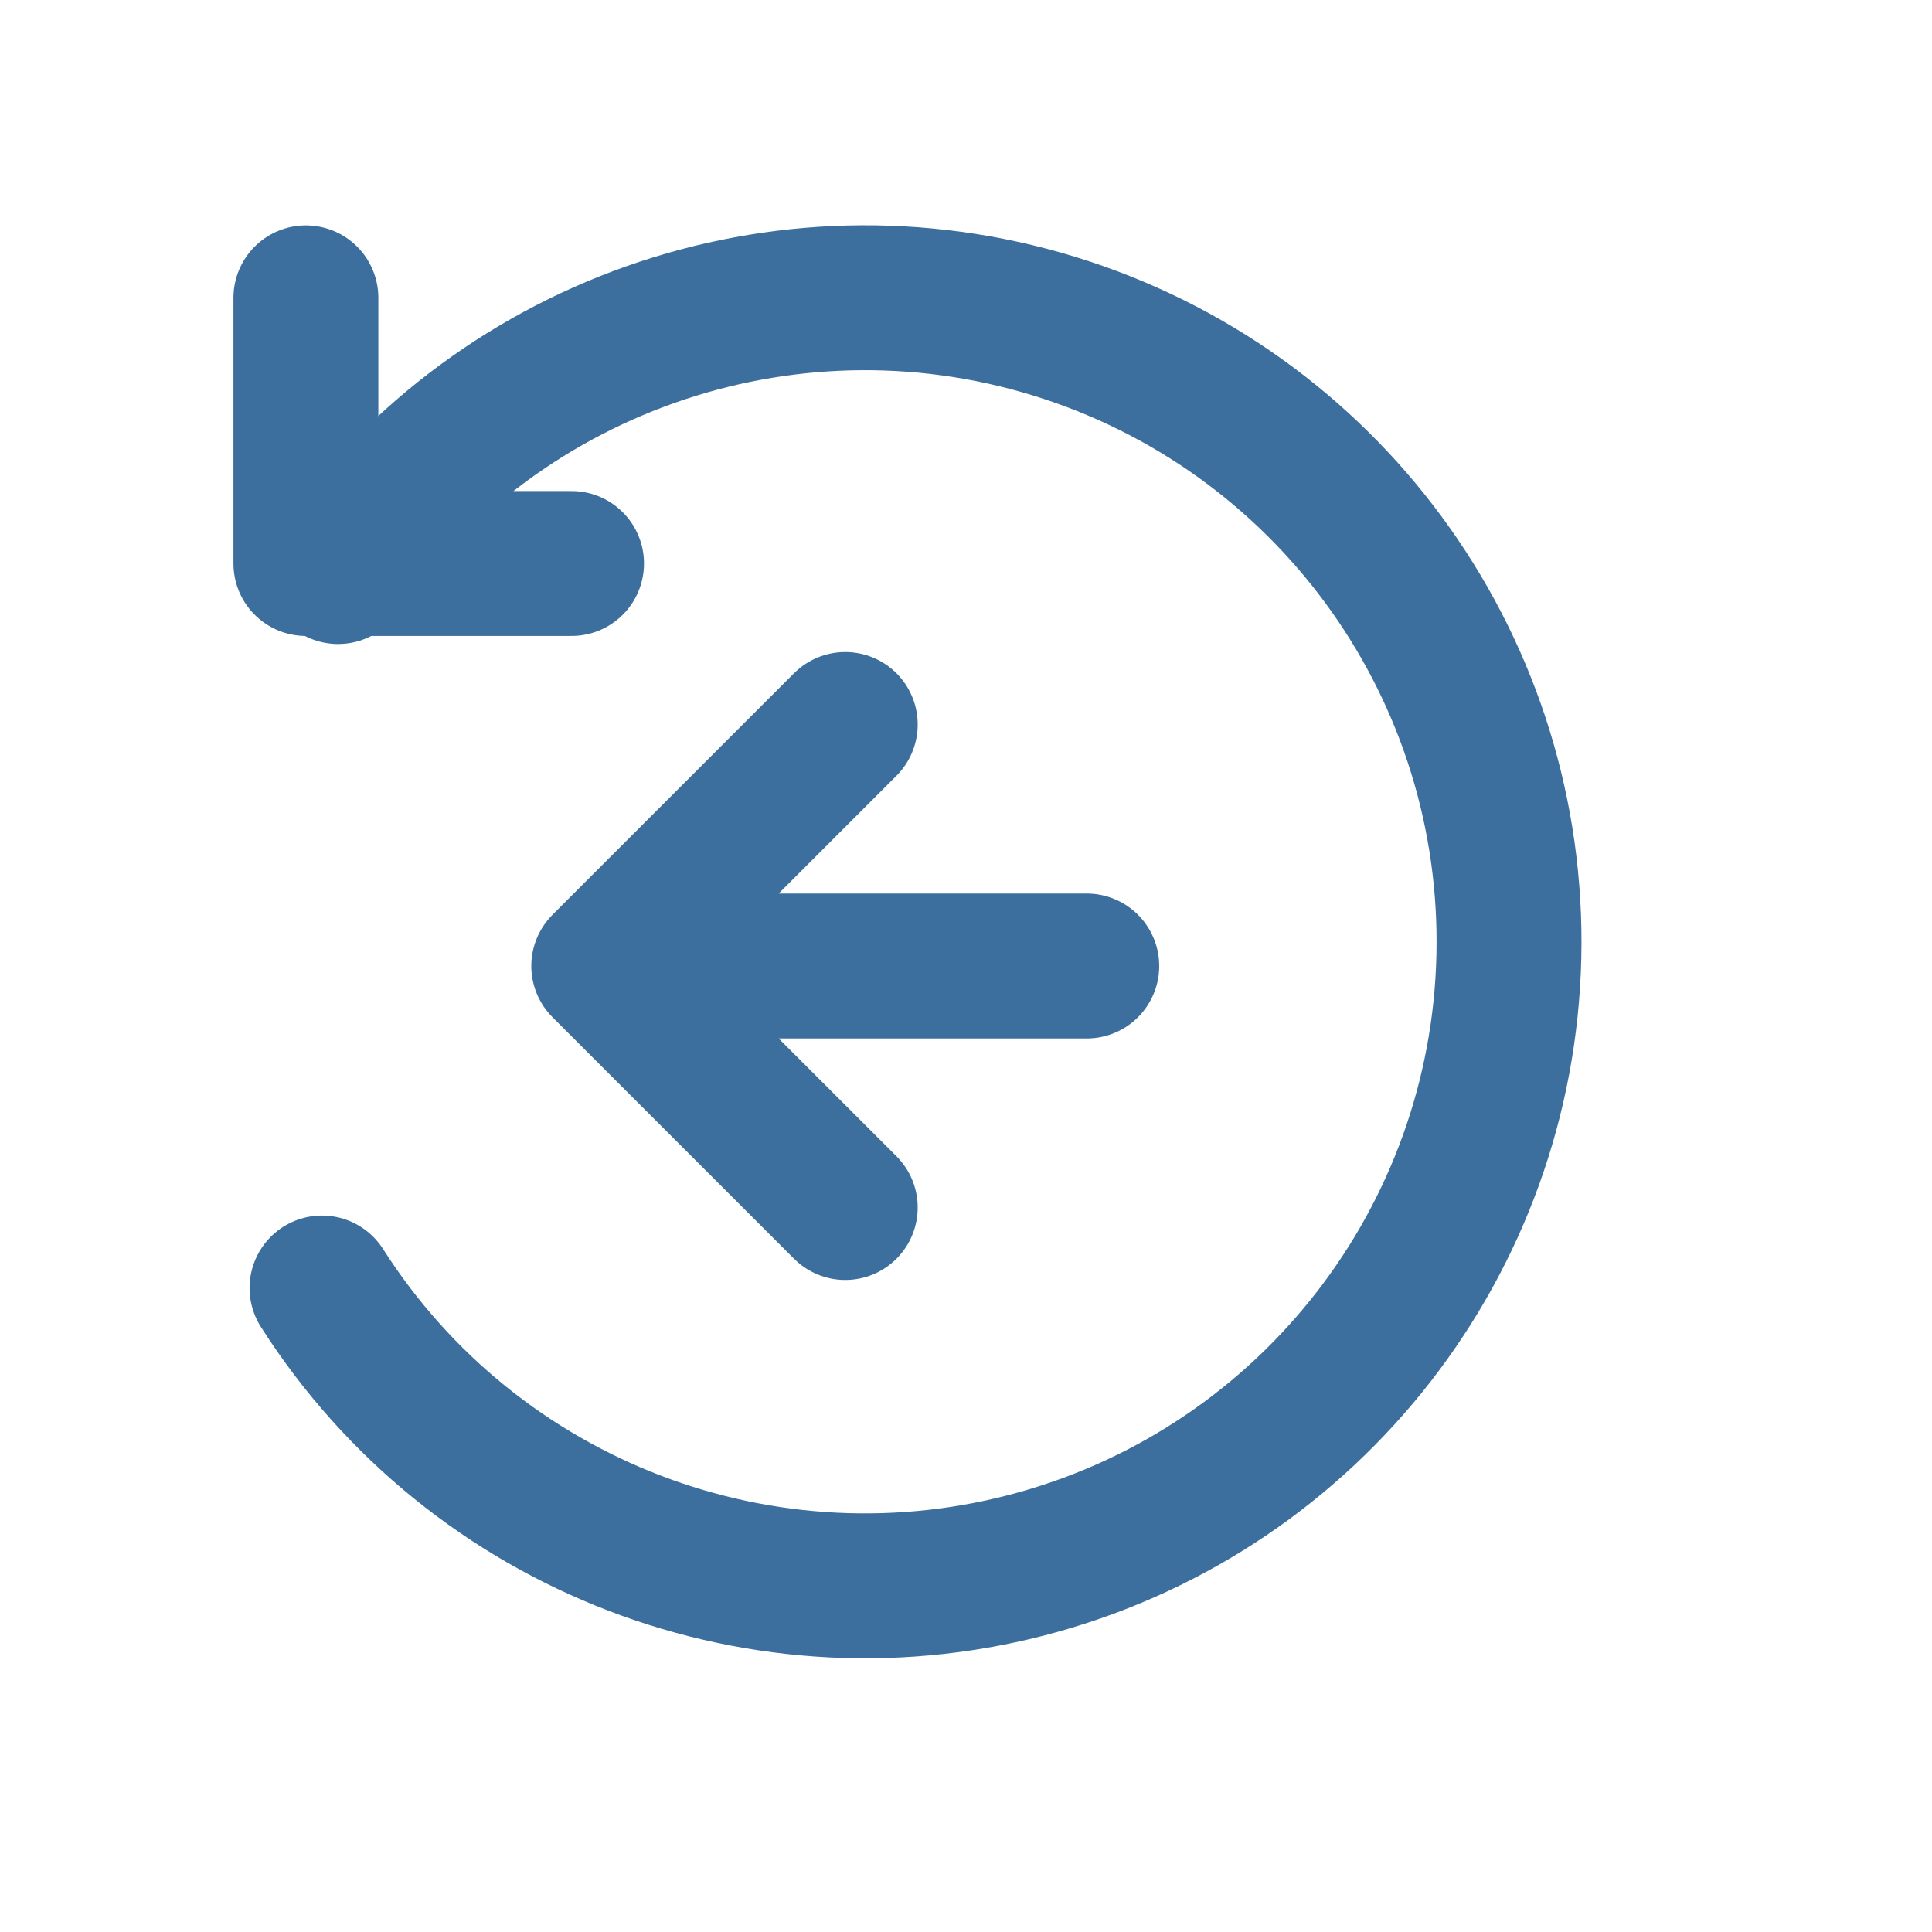
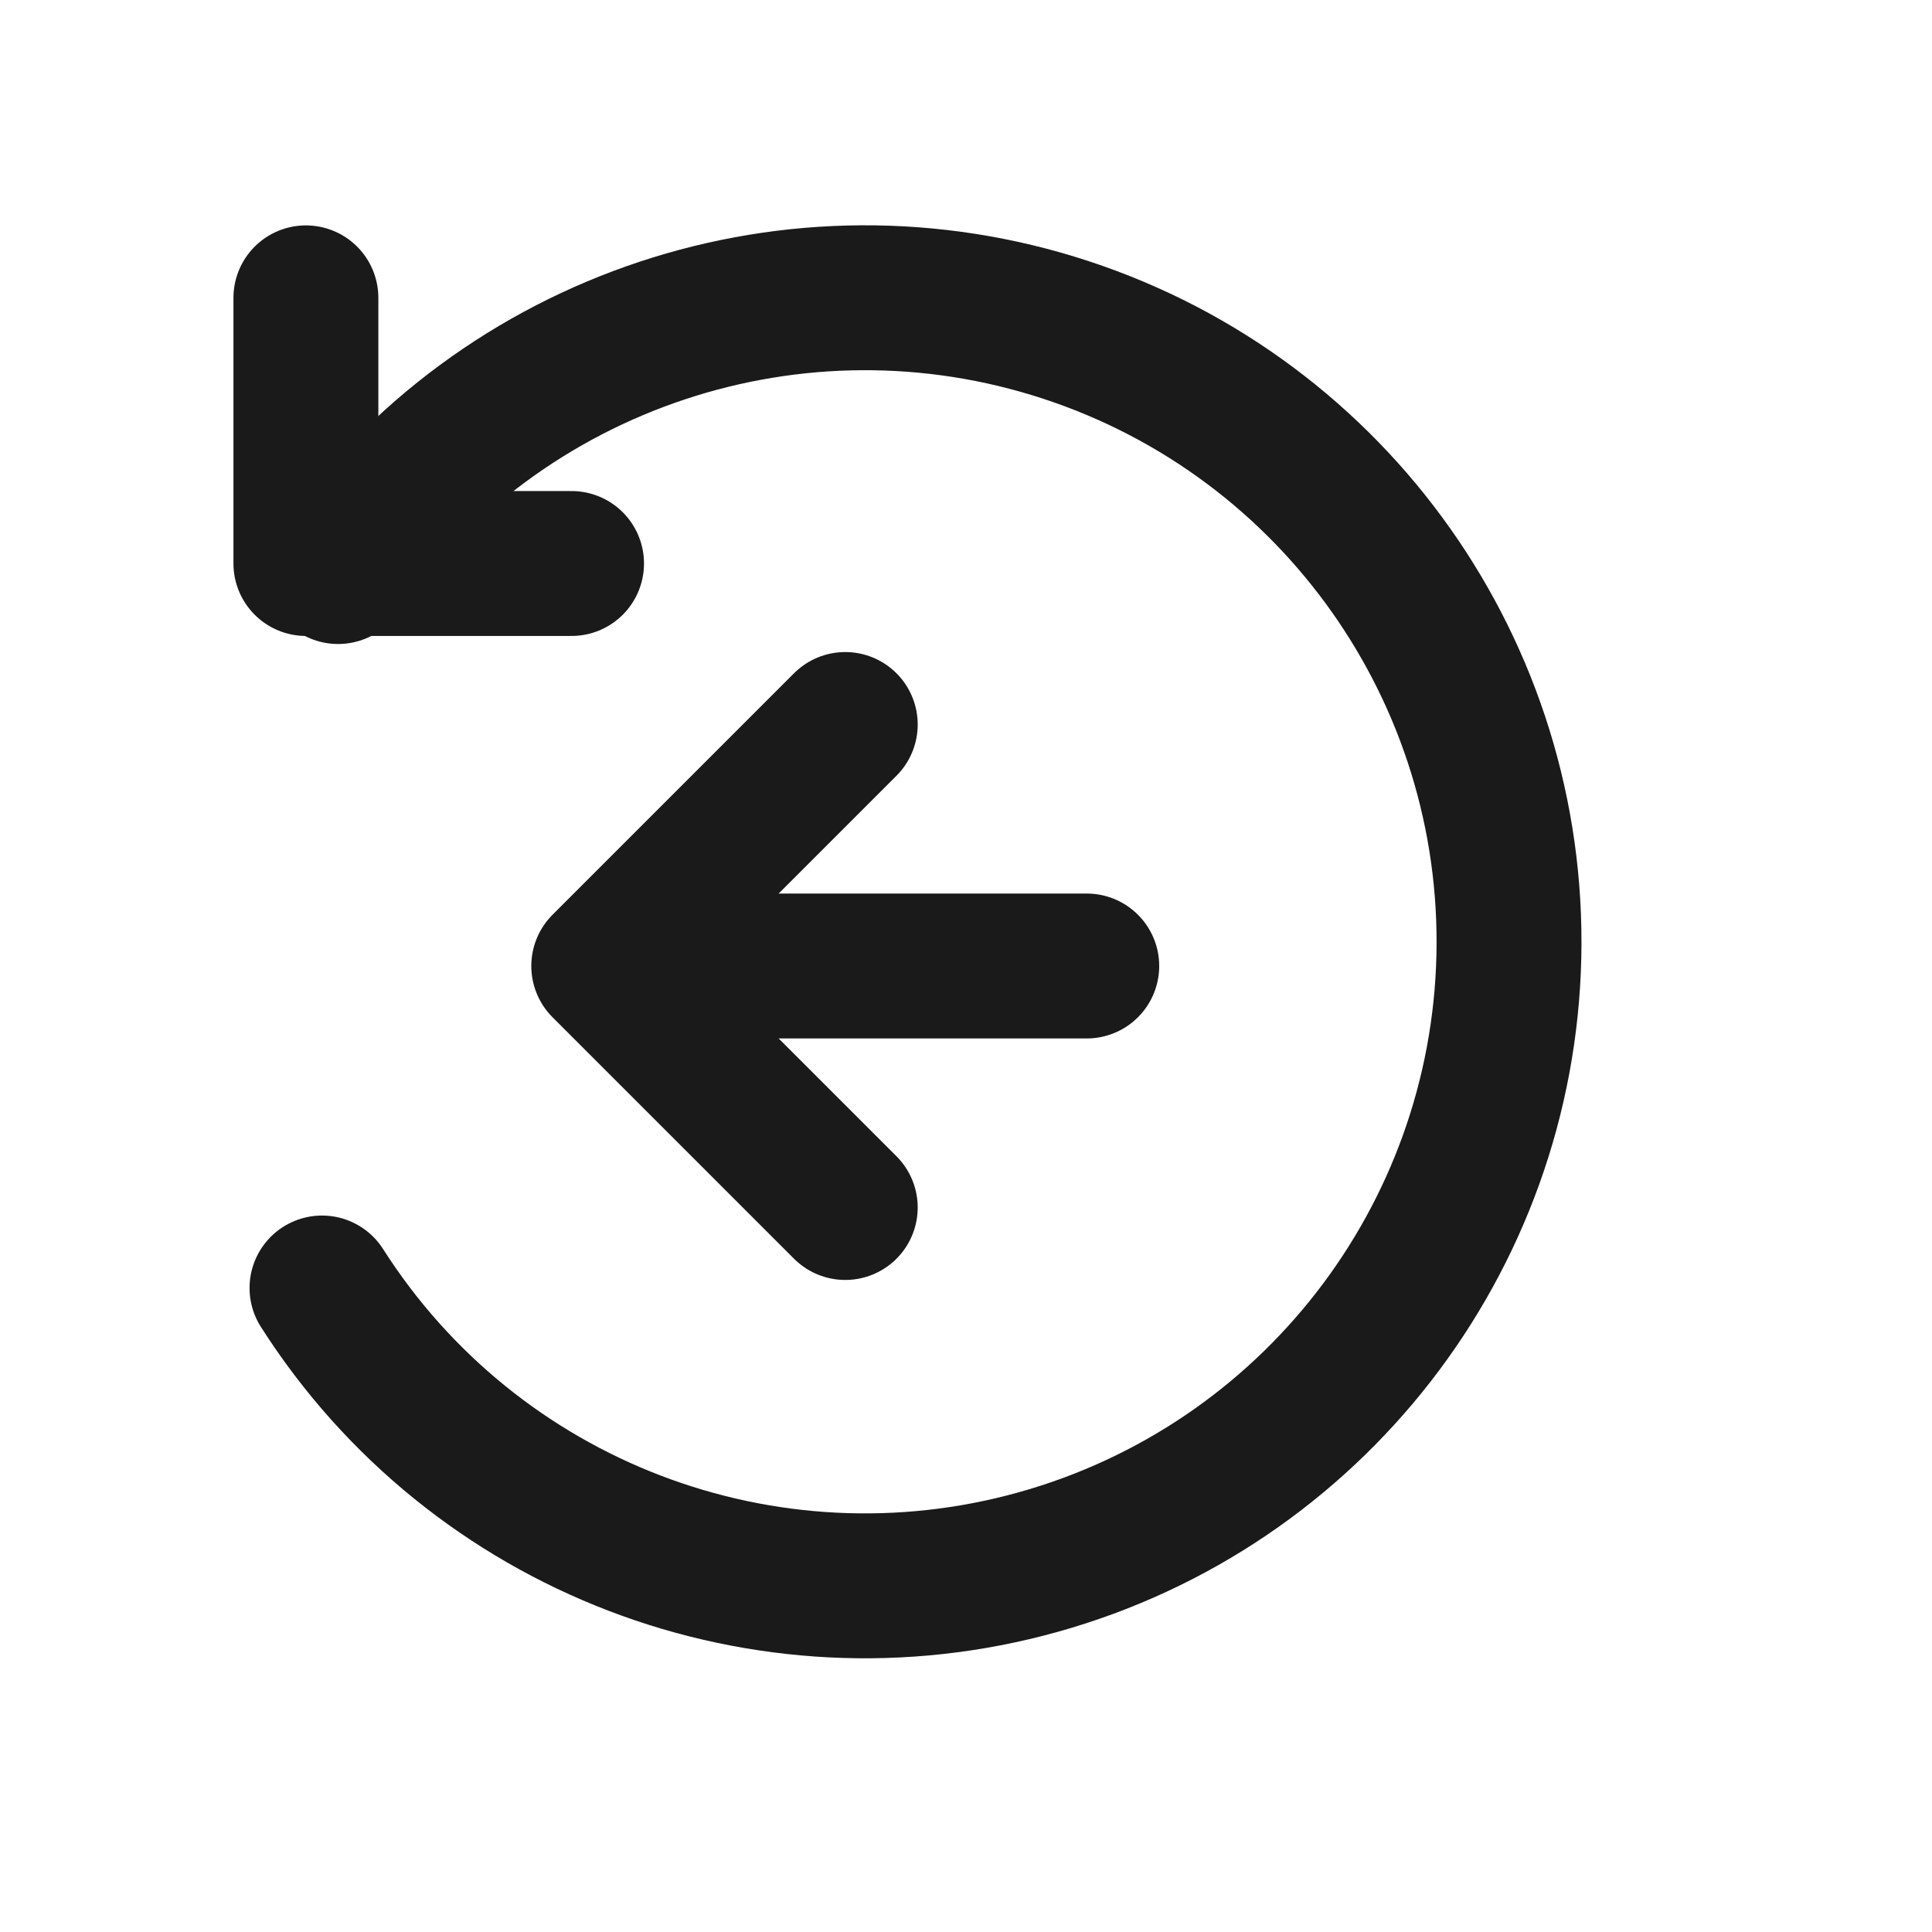
- <svg xmlns="http://www.w3.org/2000/svg" viewBox="0 0 24 24" fill="none" stroke="#3D6F9E" stroke-width="1.8" stroke-linecap="round" stroke-linejoin="round">
+ <svg xmlns="http://www.w3.org/2000/svg" viewBox="0 0 24 24" fill="none" stroke="#1A1A1A" stroke-width="1.8" stroke-linecap="round" stroke-linejoin="round">
  <path d="M7.1 7H3.8V3.7" />
  <path d="M4.2 7.1A8 8 0 1 1 4 16" />
  <path d="m10.5 9-3 3 3 3M7.8 12h5.7" />
</svg>
